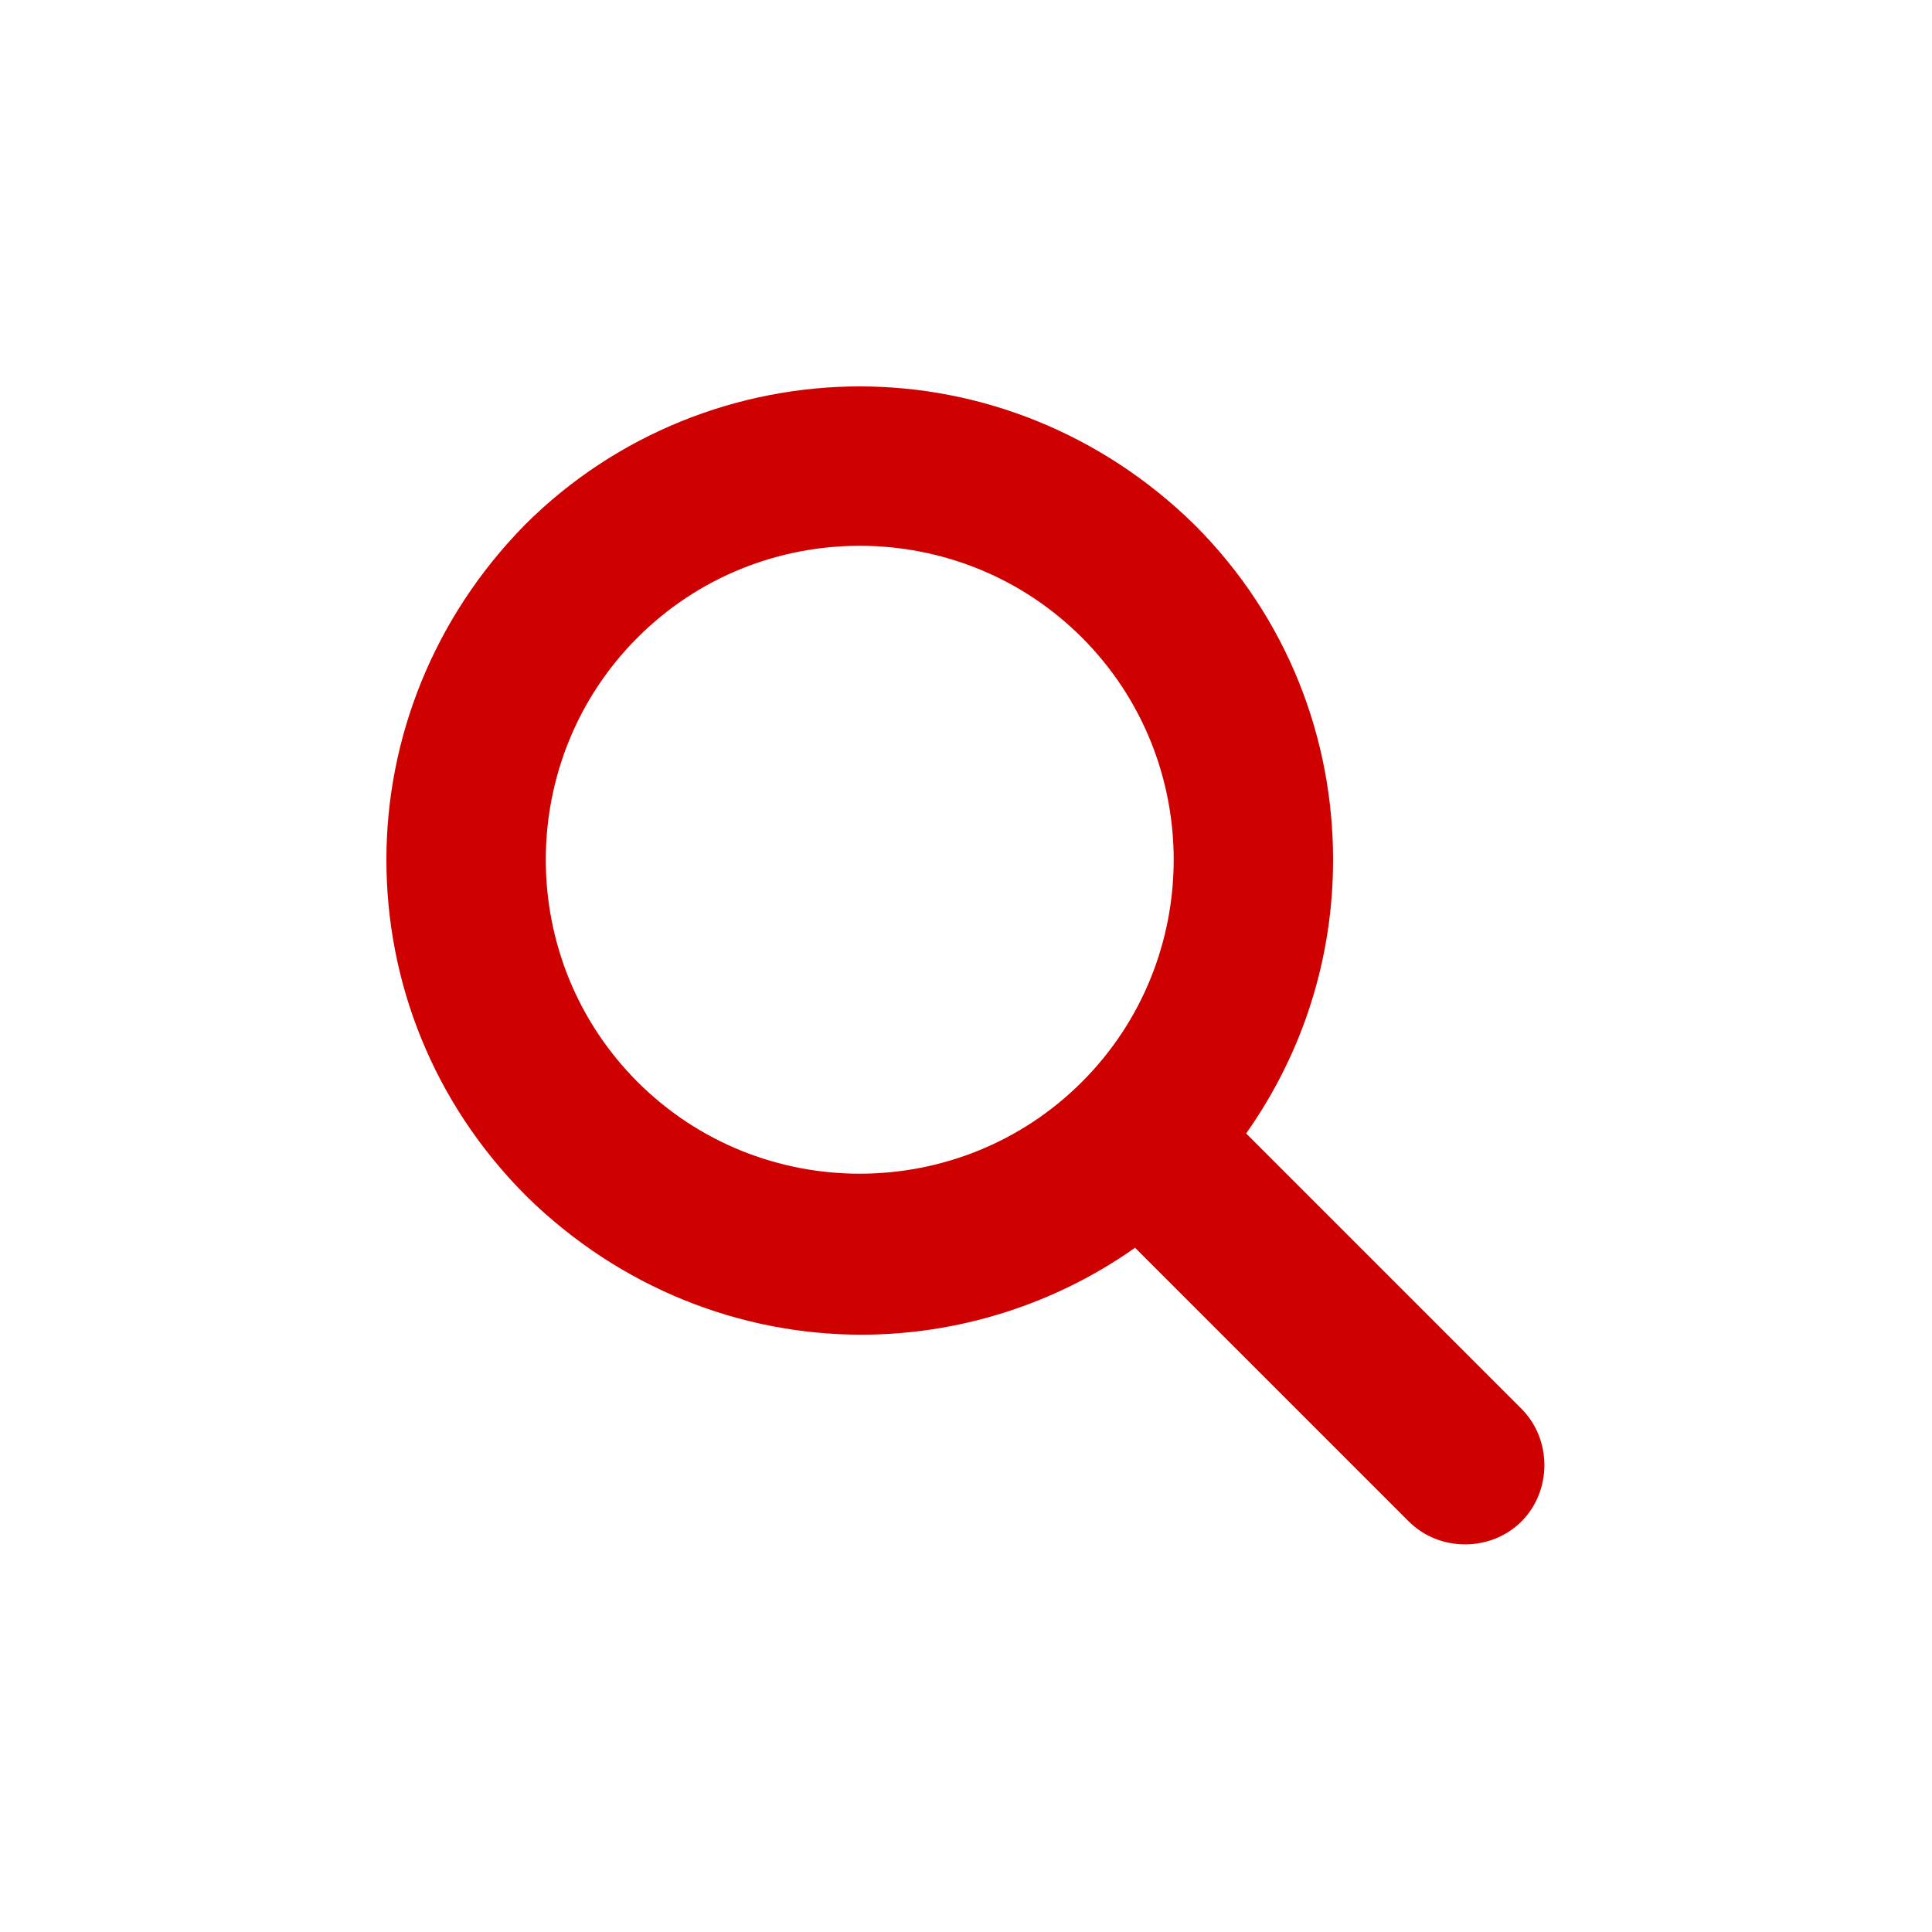
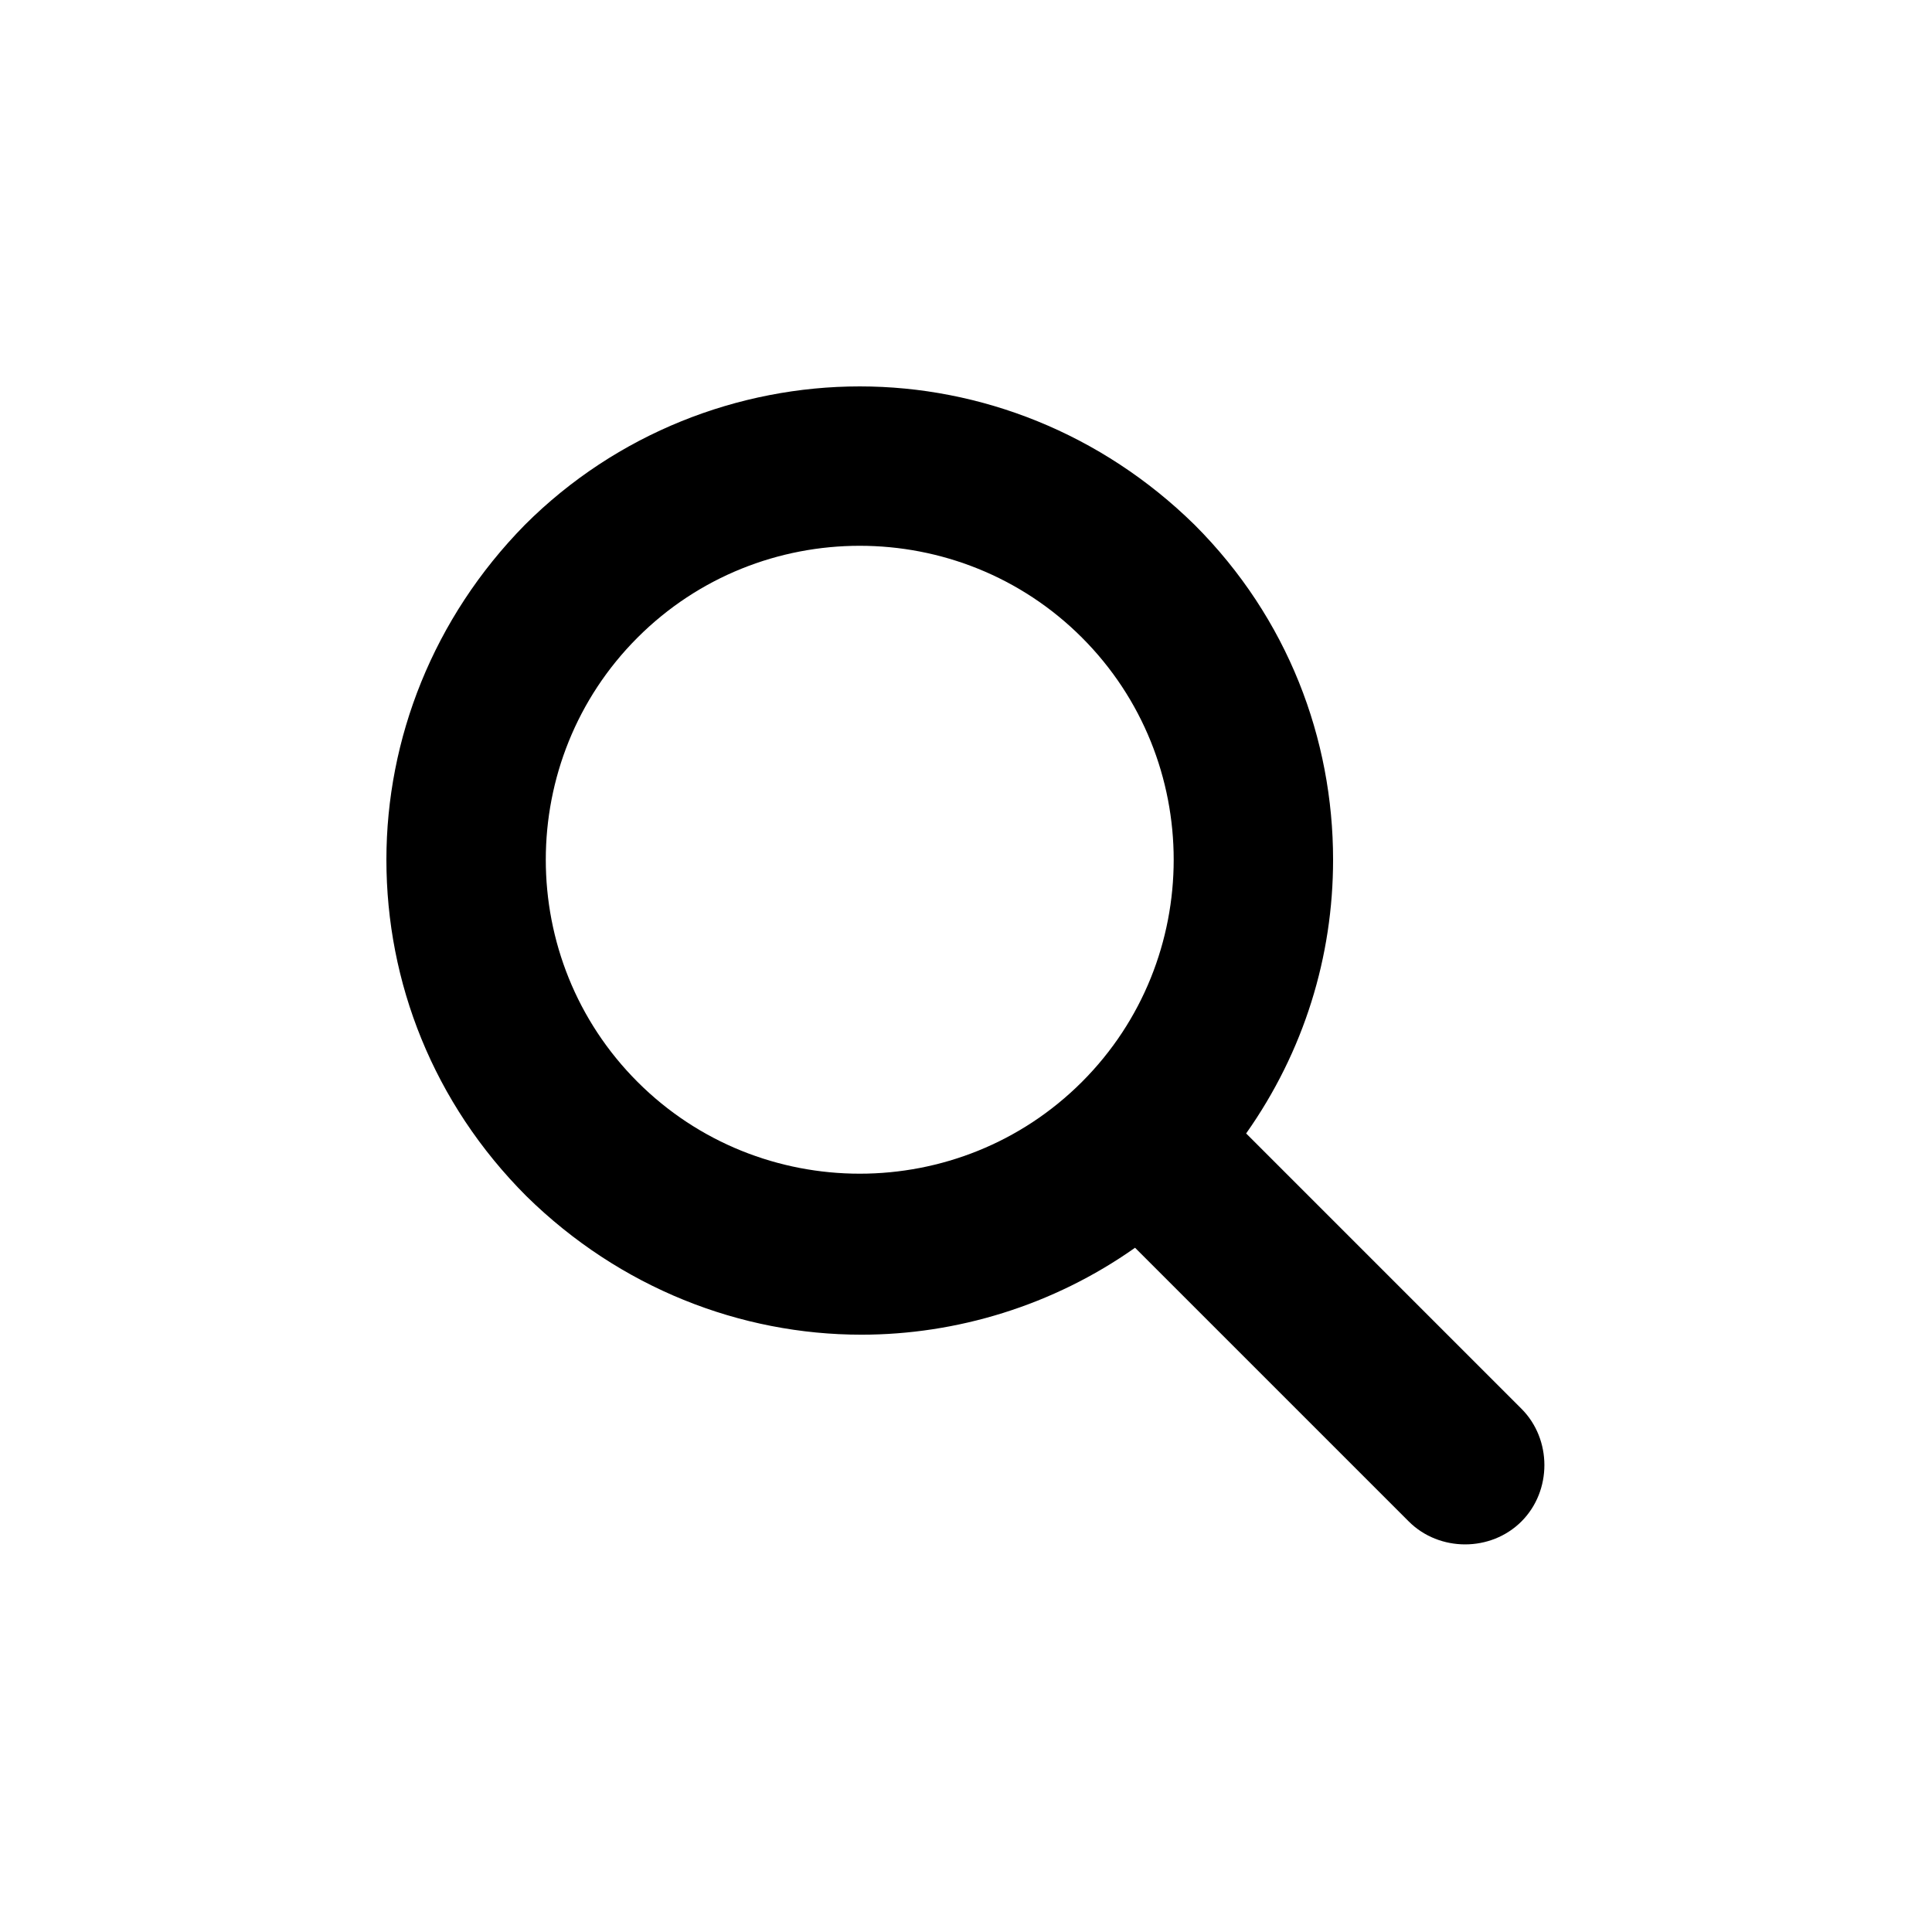
<svg xmlns="http://www.w3.org/2000/svg" version="1.1" id="Layer_1" x="0px" y="0px" viewBox="0 0 120 120" style="enable-background:new 0 0 120 120;" xml:space="preserve">
-   <path fill="#cf0000" class="st0" d="M32.6,32.6c5.7-5.7,13.3-8.6,20.8-8.6c7.5,0,15,2.9,20.8,8.6c5.8,5.8,8.6,13.3,8.6,20.8c0,6-1.8,11.9-5.4,17  l17.1,17.1c1.9,1.9,1.9,5.1,0,7c-1.9,1.9-5.1,1.9-7,0L70.5,77.5c-5.1,3.6-11.1,5.4-17,5.4c-7.5,0-15-2.9-20.8-8.6  C26.9,68.5,24,61,24,53.4C24,45.9,26.9,38.4,32.6,32.6L32.6,32.6z M39.6,39.6c-3.8,3.8-5.7,8.8-5.7,13.8c0,5,1.9,10,5.7,13.8  c3.8,3.8,8.8,5.7,13.8,5.7c5,0,10-1.9,13.8-5.7c3.8-3.8,5.7-8.8,5.7-13.8c0-5-1.9-10-5.7-13.8c-3.8-3.8-8.8-5.7-13.8-5.7  C48.4,33.9,43.4,35.8,39.6,39.6z" />
+   <path fill="#000" class="st0" d="M32.6,32.6c5.7-5.7,13.3-8.6,20.8-8.6c7.5,0,15,2.9,20.8,8.6c5.8,5.8,8.6,13.3,8.6,20.8c0,6-1.8,11.9-5.4,17  l17.1,17.1c1.9,1.9,1.9,5.1,0,7c-1.9,1.9-5.1,1.9-7,0L70.5,77.5c-5.1,3.6-11.1,5.4-17,5.4c-7.5,0-15-2.9-20.8-8.6  C26.9,68.5,24,61,24,53.4C24,45.9,26.9,38.4,32.6,32.6L32.6,32.6z M39.6,39.6c-3.8,3.8-5.7,8.8-5.7,13.8c0,5,1.9,10,5.7,13.8  c3.8,3.8,8.8,5.7,13.8,5.7c5,0,10-1.9,13.8-5.7c3.8-3.8,5.7-8.8,5.7-13.8c0-5-1.9-10-5.7-13.8c-3.8-3.8-8.8-5.7-13.8-5.7  C48.4,33.9,43.4,35.8,39.6,39.6z" />
</svg>
